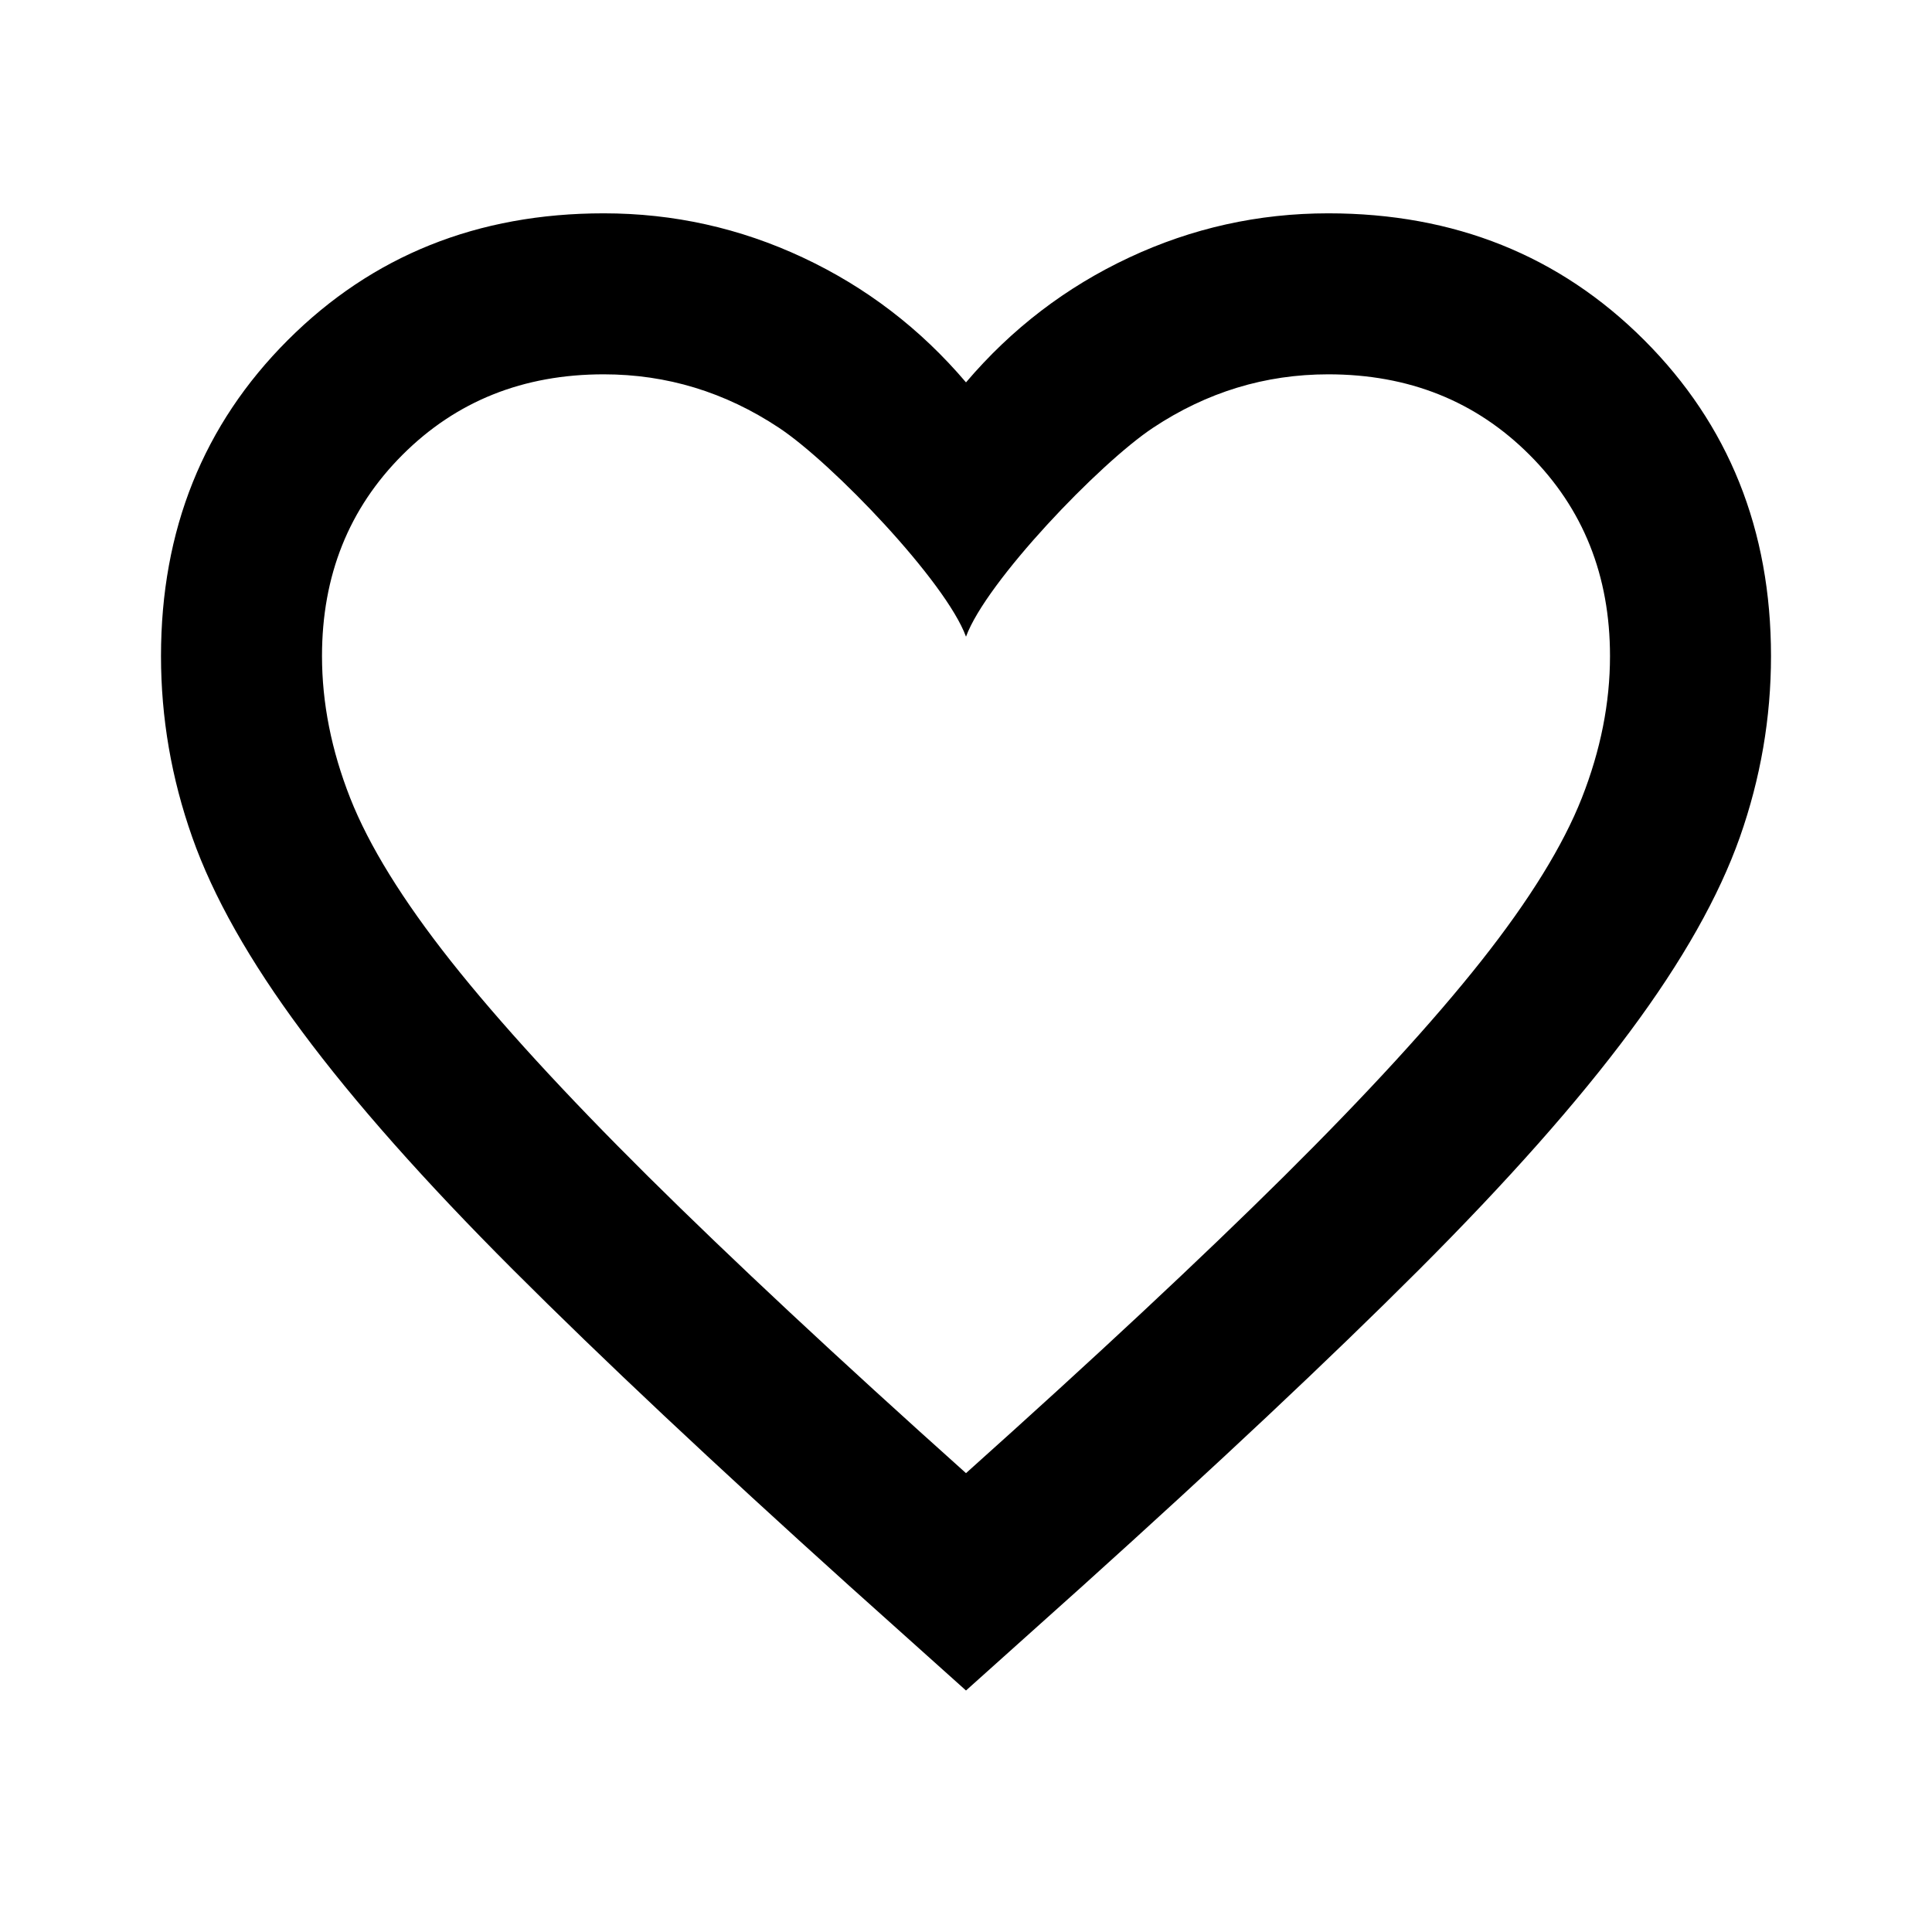
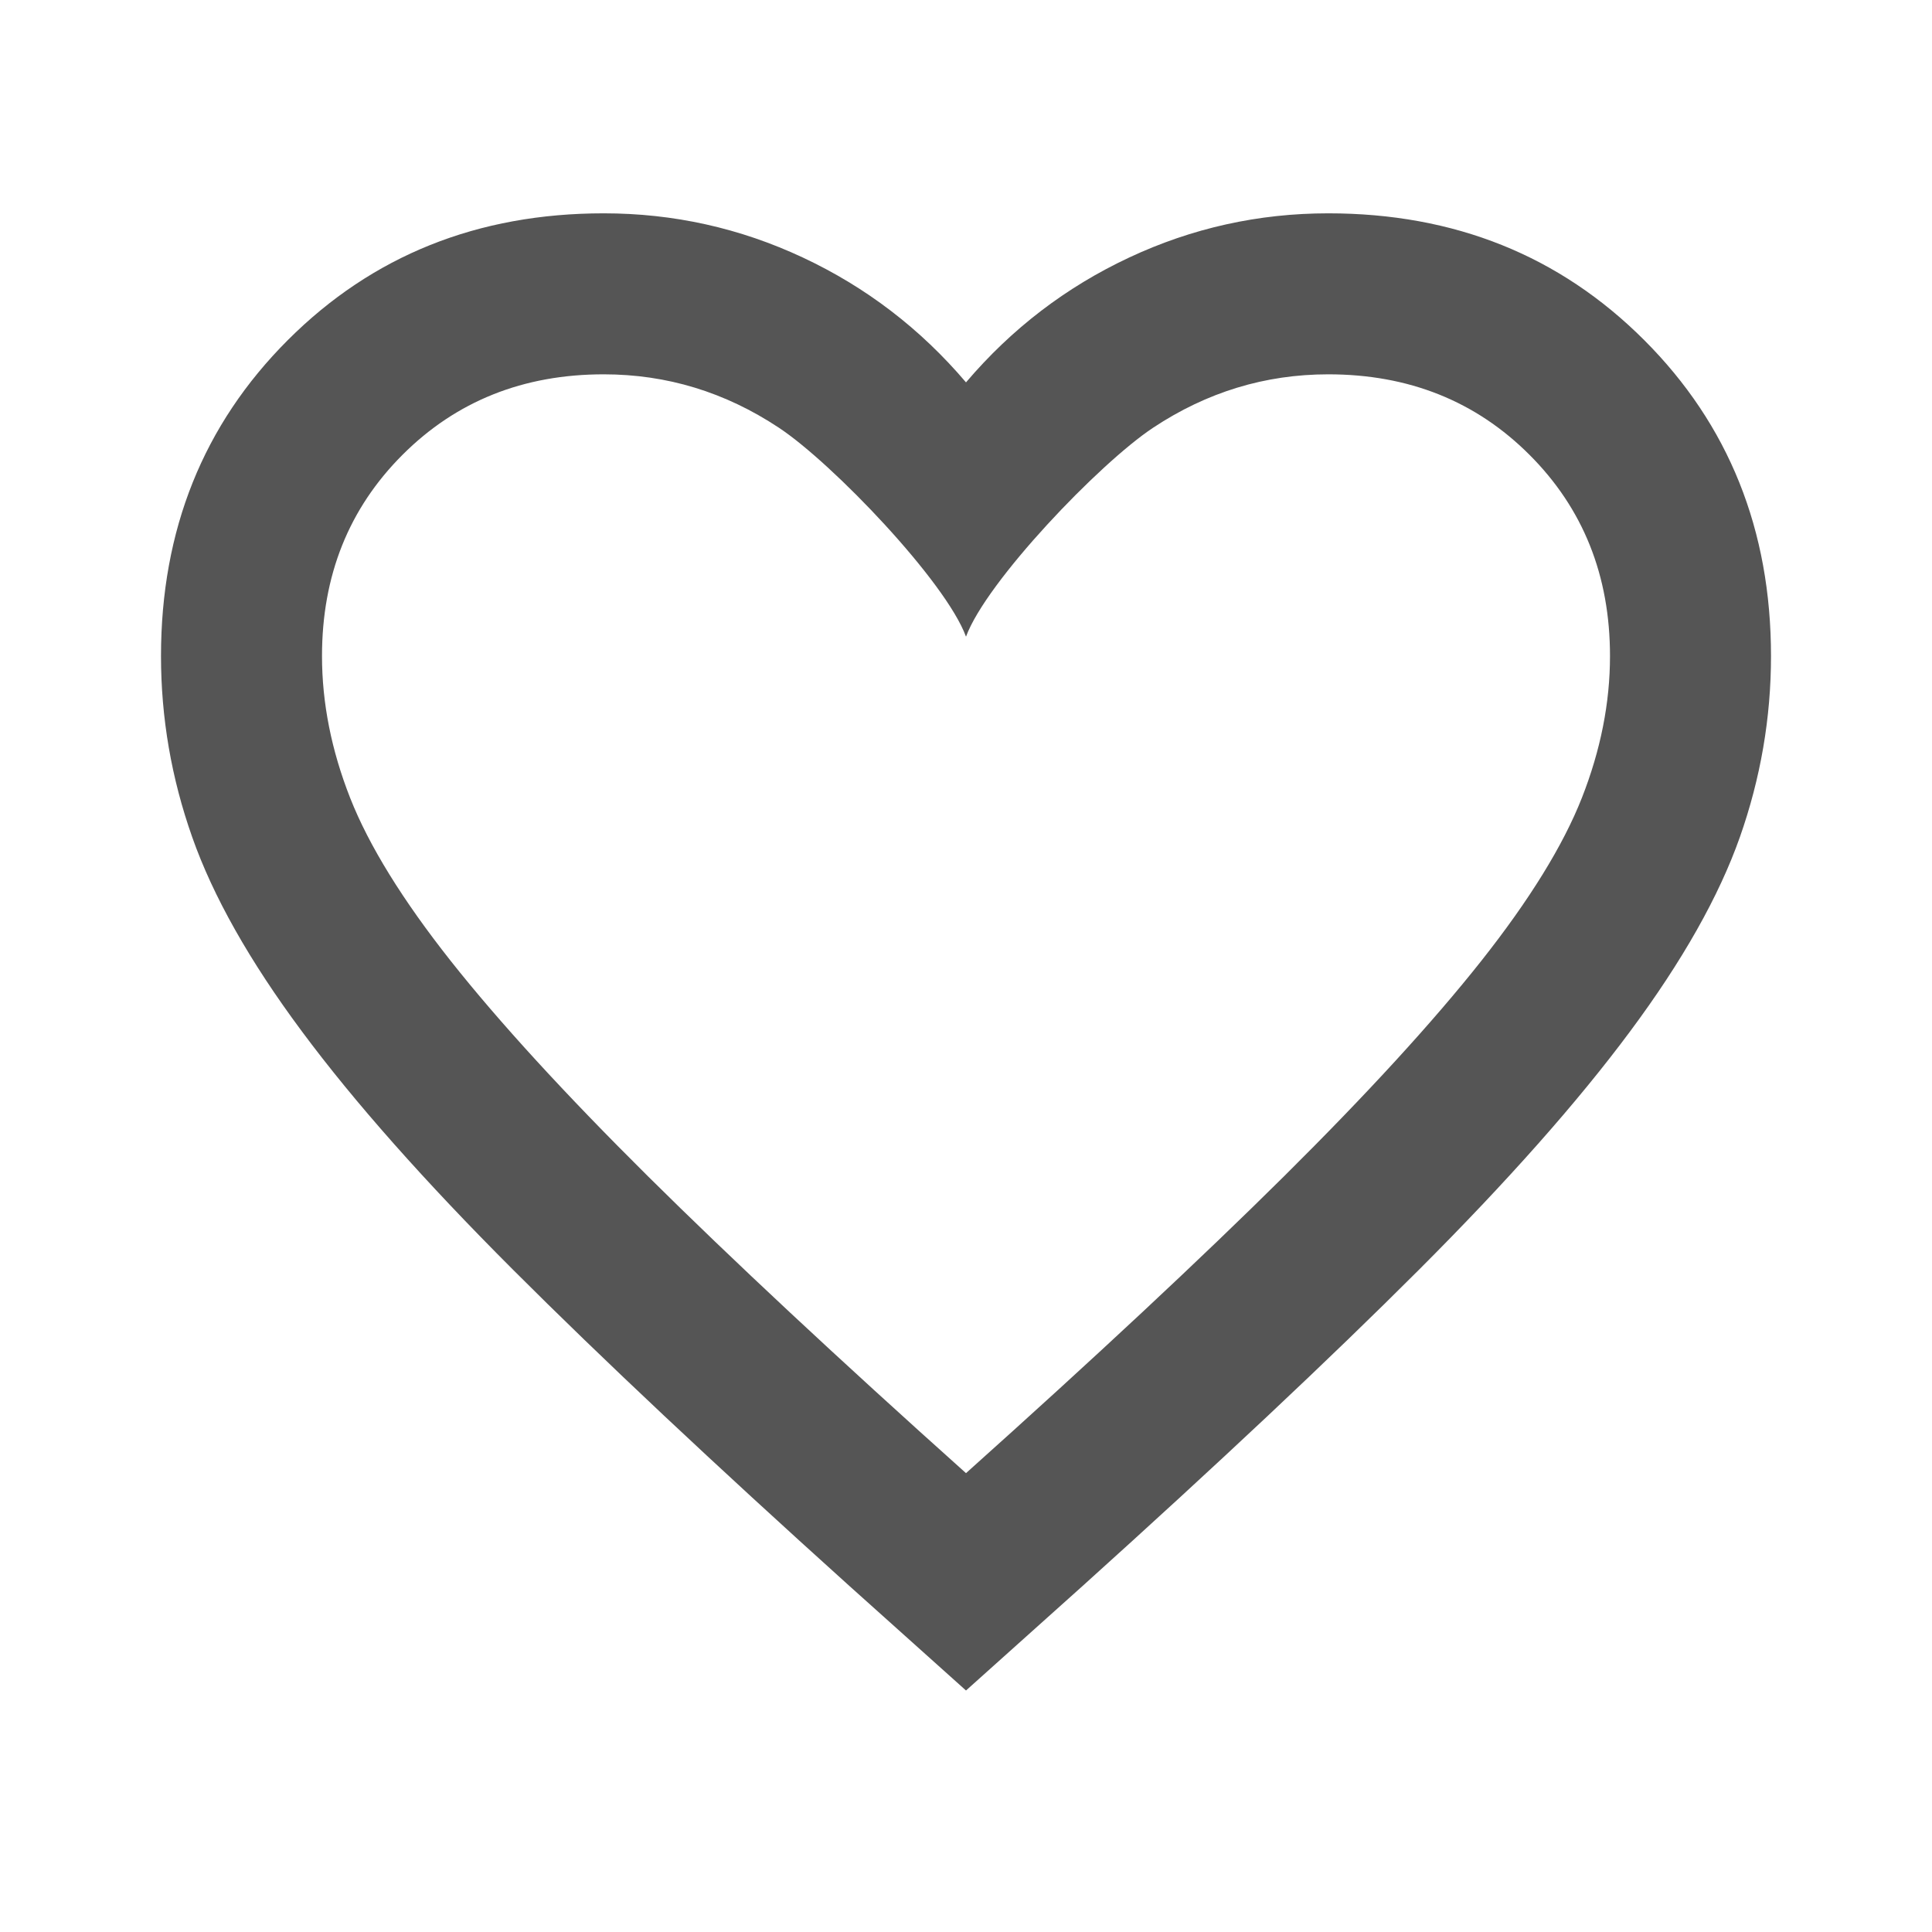
<svg xmlns="http://www.w3.org/2000/svg" width="24" height="24" viewBox="0 0 24 24" fill="none">
-   <path d="M12 21L10.55 19.7C8.867 18.183 7.475 16.875 6.375 15.775C5.275 14.675 4.4 13.688 3.75 12.812C3.1 11.938 2.646 11.133 2.388 10.4C2.129 9.667 2 8.917 2 8.15C2 6.583 2.525 5.275 3.575 4.225C4.625 3.175 5.933 2.65 7.5 2.65C8.367 2.65 9.192 2.833 9.975 3.2C10.758 3.567 11.433 4.083 12 4.75C12.567 4.083 13.242 3.567 14.025 3.2C14.808 2.833 15.633 2.65 16.5 2.65C18.067 2.65 19.375 3.175 20.425 4.225C21.475 5.275 22 6.583 22 8.15C22 8.917 21.871 9.667 21.613 10.4C21.354 11.133 20.9 11.938 20.25 12.812C19.6 13.688 18.725 14.675 17.625 15.775C16.525 16.875 15.133 18.183 13.45 19.7L12 21ZM12 18.3C13.6 16.867 14.917 15.637 15.95 14.613C16.983 13.588 17.8 12.696 18.4 11.938C19 11.179 19.417 10.504 19.65 9.913C19.883 9.321 20 8.733 20 8.15C20 7.15 19.667 6.317 19 5.65C18.333 4.983 17.5 4.65 16.5 4.65C15.717 4.65 14.992 4.871 14.325 5.313C13.658 5.754 12.25 7.226 12 7.909C11.75 7.226 10.342 5.754 9.675 5.313C9.008 4.871 8.283 4.65 7.5 4.65C6.5 4.65 5.667 4.983 5 5.65C4.333 6.317 4 7.15 4 8.15C4 8.733 4.117 9.321 4.35 9.913C4.583 10.504 5 11.179 5.6 11.938C6.2 12.696 7.017 13.588 8.05 14.613C9.083 15.637 10.4 16.867 12 18.3Z" fill="currentColor" />
+   <path d="M12 21L10.55 19.7C8.867 18.183 7.475 16.875 6.375 15.775C5.275 14.675 4.4 13.688 3.75 12.812C3.1 11.938 2.646 11.133 2.388 10.4C2.129 9.667 2 8.917 2 8.15C2 6.583 2.525 5.275 3.575 4.225C4.625 3.175 5.933 2.65 7.5 2.65C8.367 2.65 9.192 2.833 9.975 3.2C10.758 3.567 11.433 4.083 12 4.75C12.567 4.083 13.242 3.567 14.025 3.2C14.808 2.833 15.633 2.65 16.5 2.65C18.067 2.65 19.375 3.175 20.425 4.225C21.475 5.275 22 6.583 22 8.15C22 8.917 21.871 9.667 21.613 10.4C21.354 11.133 20.9 11.938 20.25 12.812C19.6 13.688 18.725 14.675 17.625 15.775C16.525 16.875 15.133 18.183 13.45 19.7L12 21ZM12 18.3C13.6 16.867 14.917 15.637 15.95 14.613C16.983 13.588 17.8 12.696 18.4 11.938C19 11.179 19.417 10.504 19.65 9.913C19.883 9.321 20 8.733 20 8.15C20 7.15 19.667 6.317 19 5.65C18.333 4.983 17.5 4.65 16.5 4.65C15.717 4.65 14.992 4.871 14.325 5.313C13.658 5.754 12.25 7.226 12 7.909C11.75 7.226 10.342 5.754 9.675 5.313C9.008 4.871 8.283 4.65 7.5 4.65C6.5 4.65 5.667 4.983 5 5.65C4.333 6.317 4 7.15 4 8.15C4 8.733 4.117 9.321 4.35 9.913C4.583 10.504 5 11.179 5.6 11.938C6.2 12.696 7.017 13.588 8.05 14.613C9.083 15.637 10.4 16.867 12 18.3Z" fill="#555555" />
</svg>
